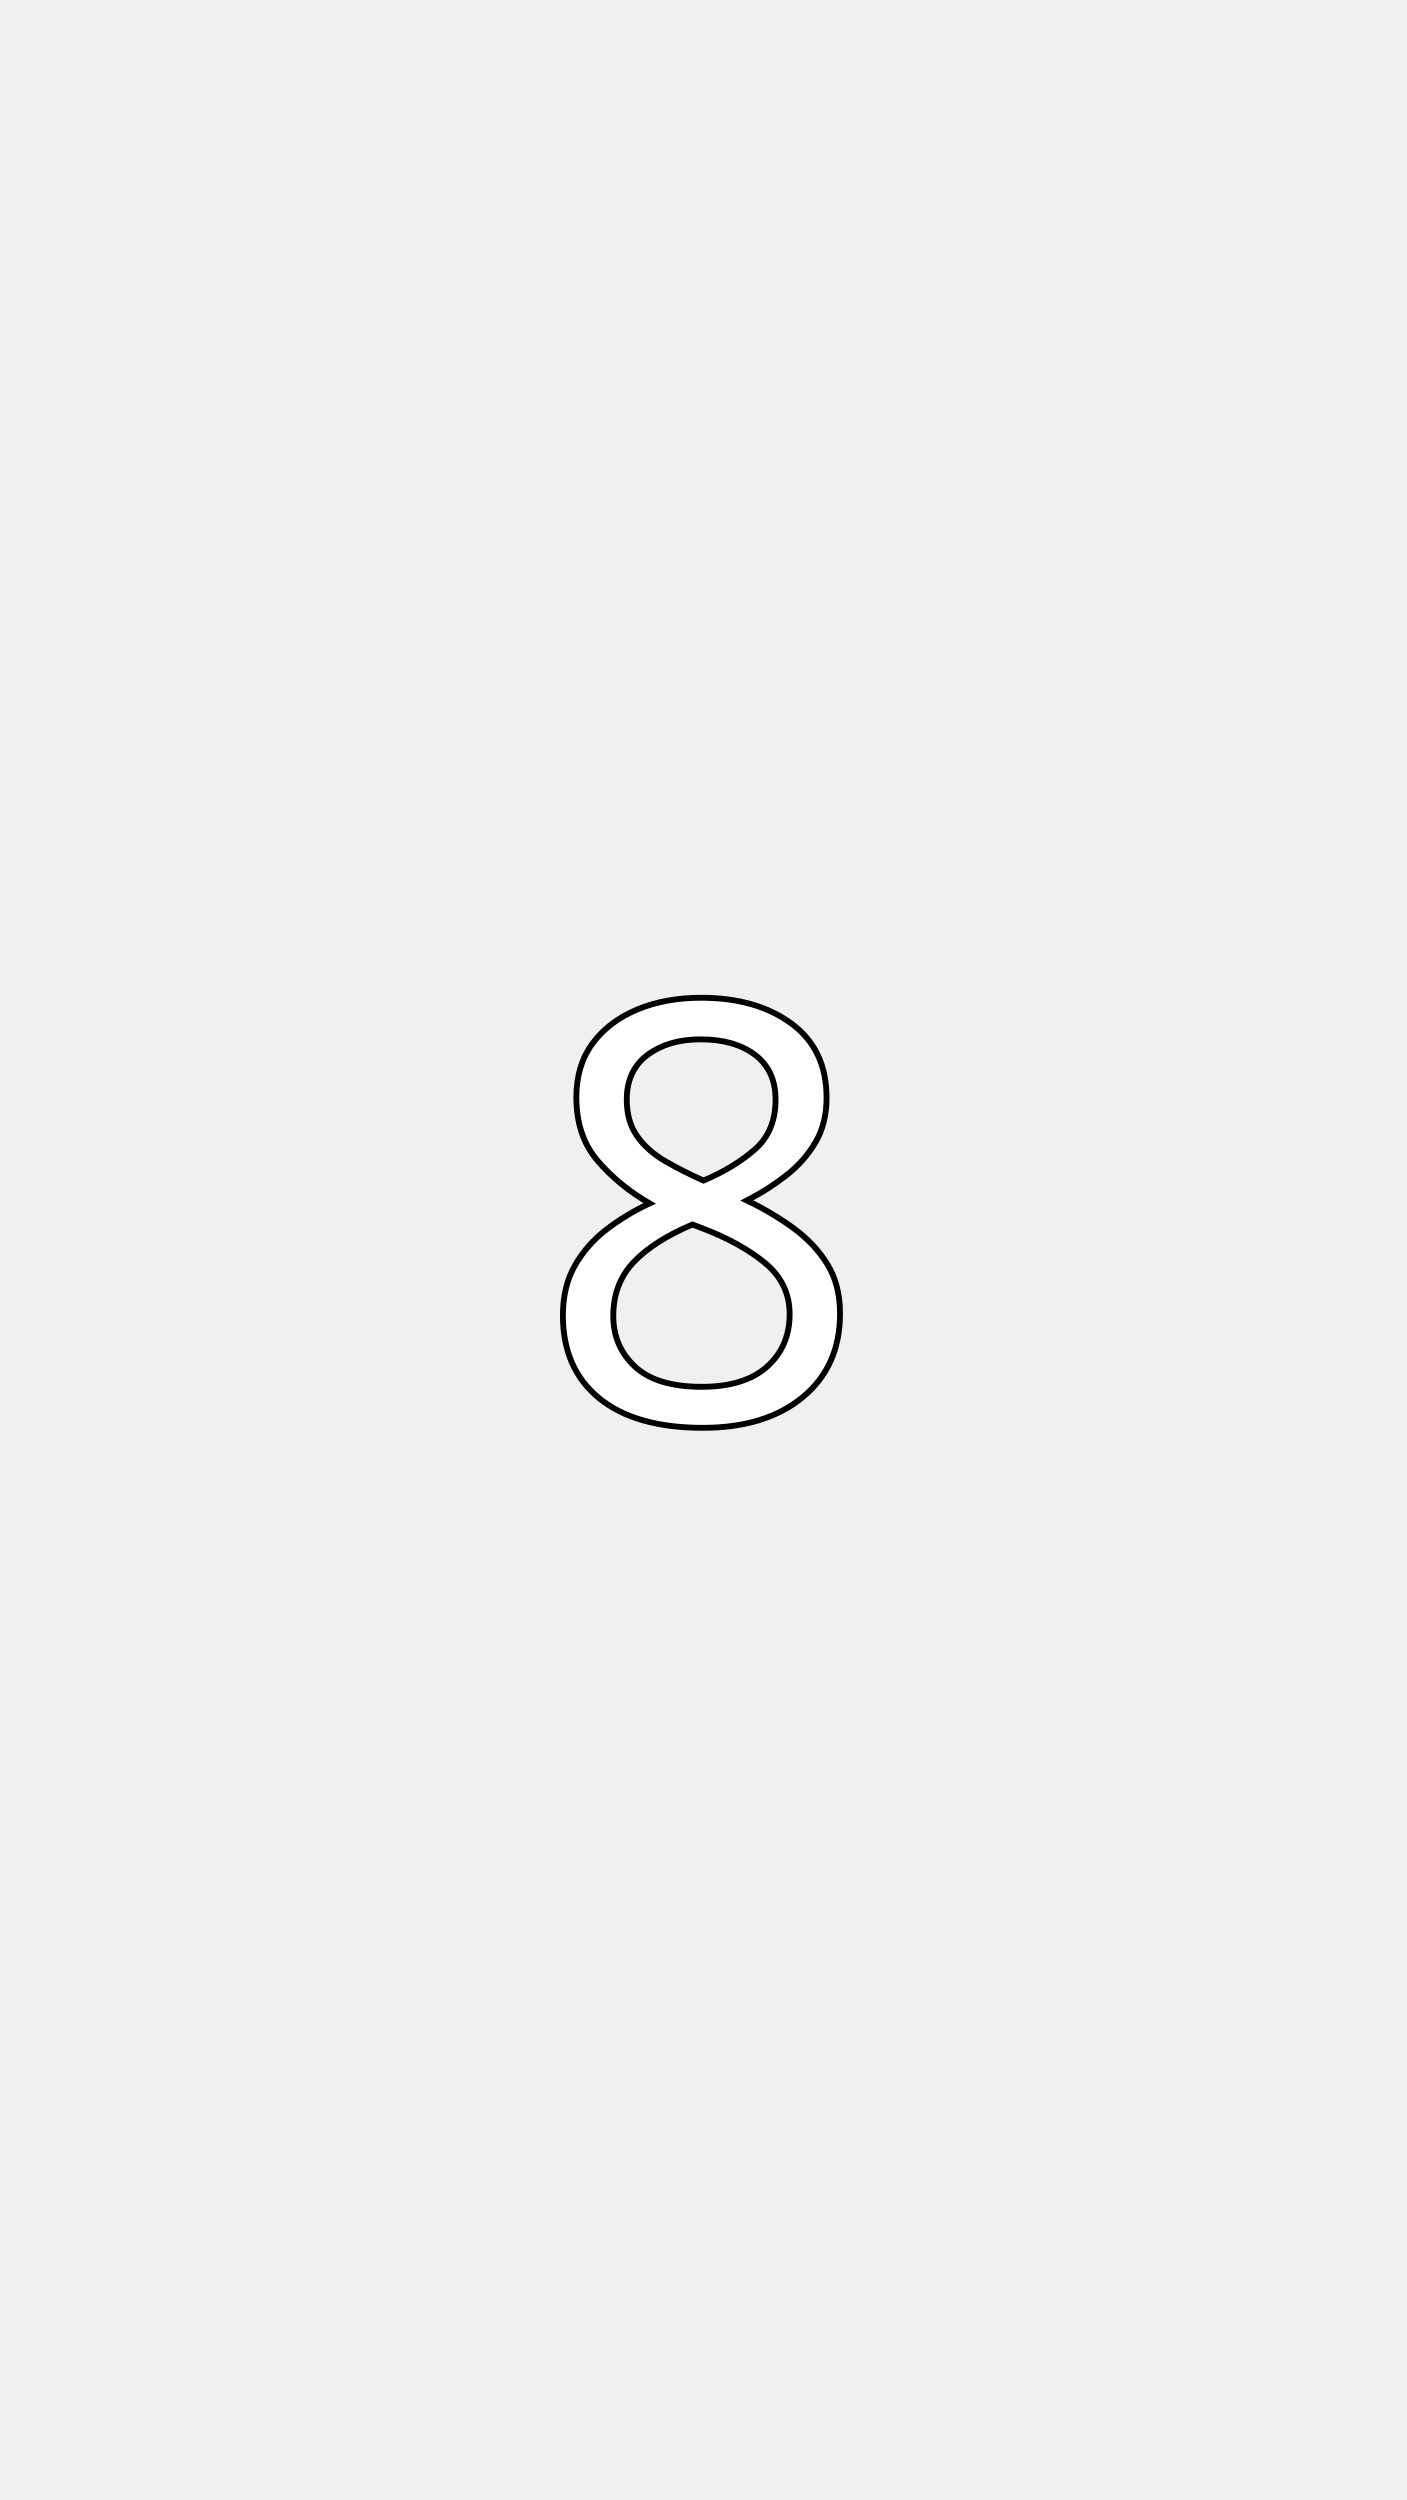
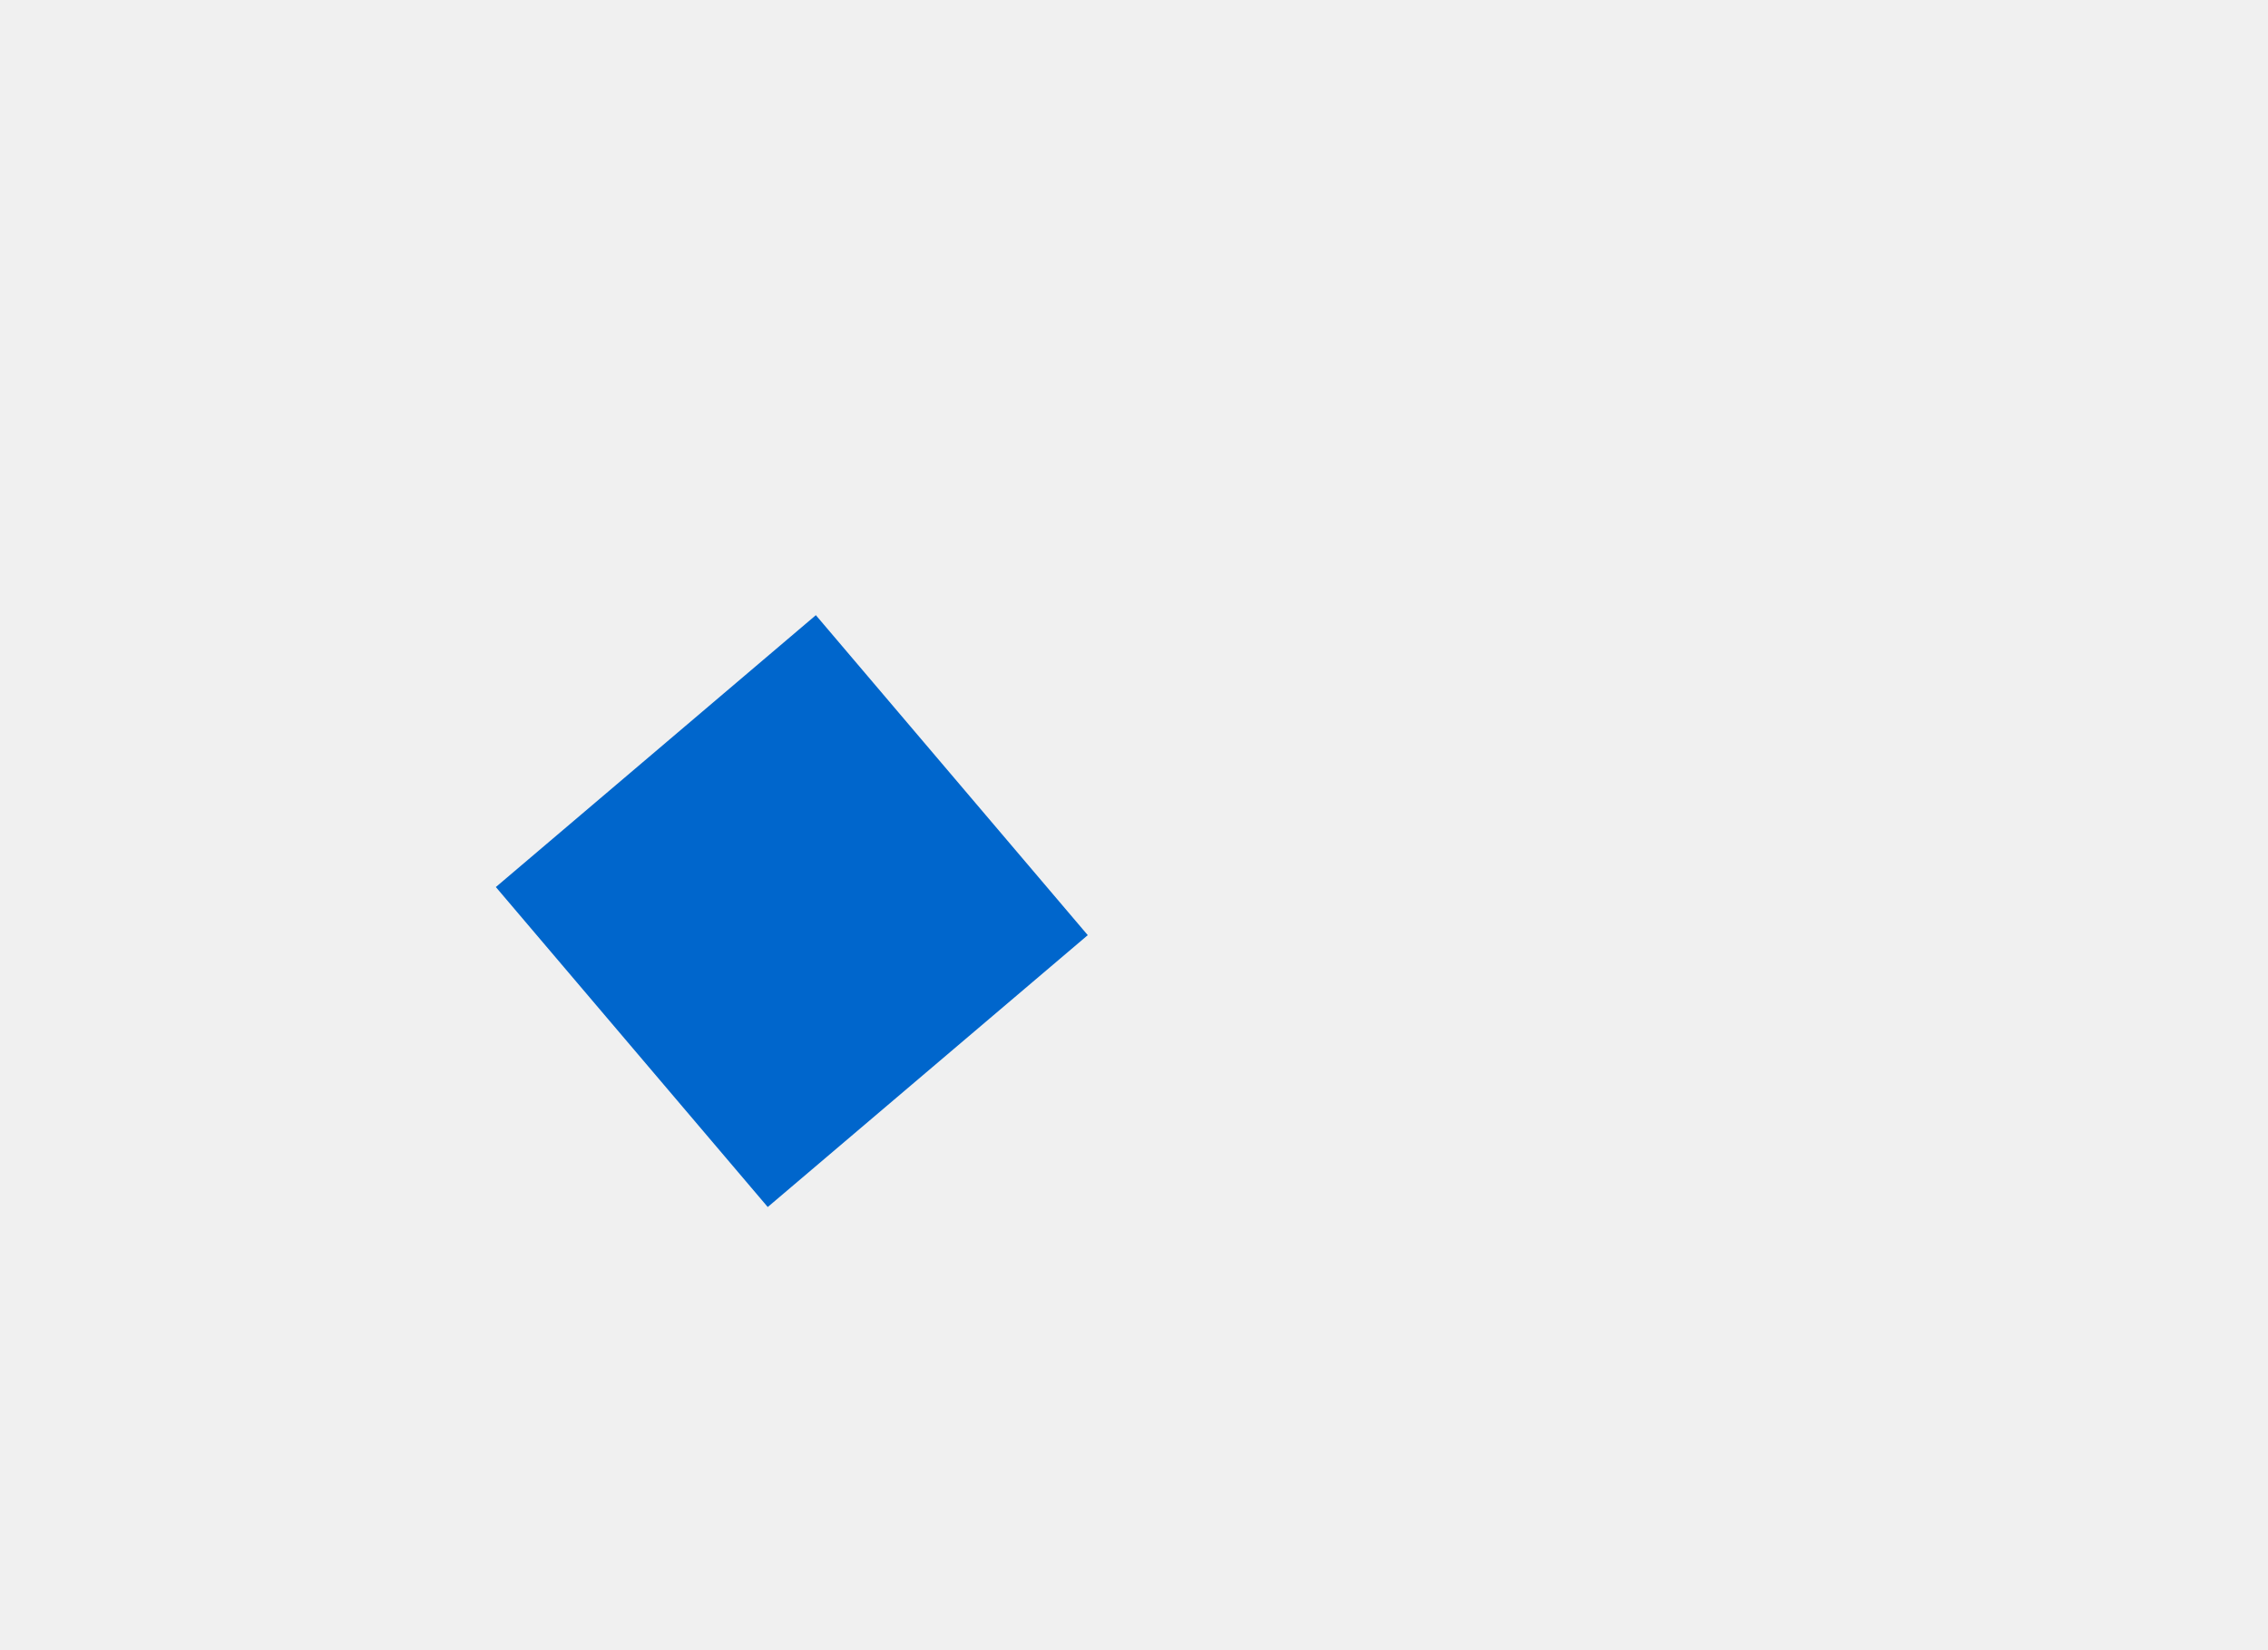
- <svg xmlns="http://www.w3.org/2000/svg" version="1.1" id="Layer_1" x="0px" y="0px" width="720px" height="1280px" viewBox="0 0 720 1280" enable-background="new 0 0 720 1280" xml:space="preserve">
-   <text transform="matrix(1 0 0 1 273.501 728.0508)" fill="#FFFFFF" stroke="#000000" stroke-width="3" stroke-miterlimit="10" font-family="'Kartika'" font-size="300">8</text>
+ <svg xmlns="http://www.w3.org/2000/svg" xmlns:xlink="http://www.w3.org/1999/xlink" version="1.1" preserveAspectRatio="xMidyMid meet" x="0px" y="0px" width="550px" height="400px" viewBox="0 0 550 400">
+   <defs>
+     <g id="Symbol_1_0_Layer0_0_FILL">
+       <path fill="#0066CC" stroke="none" d=" M 0 0 L 0 102 102 102 102 0 0 0 Z" />
+     </g>
+   </defs>
+   <g transform="matrix( 0.6464386, 0.760849, -0.760849, 0.6464386, 197.85,149.2) ">
+     <g transform="matrix( 1, 0, 0, 1, 0,0) ">
+       <use xlink:href="#Symbol_1_0_Layer0_0_FILL" />
+     </g>
+   </g>
</svg>
